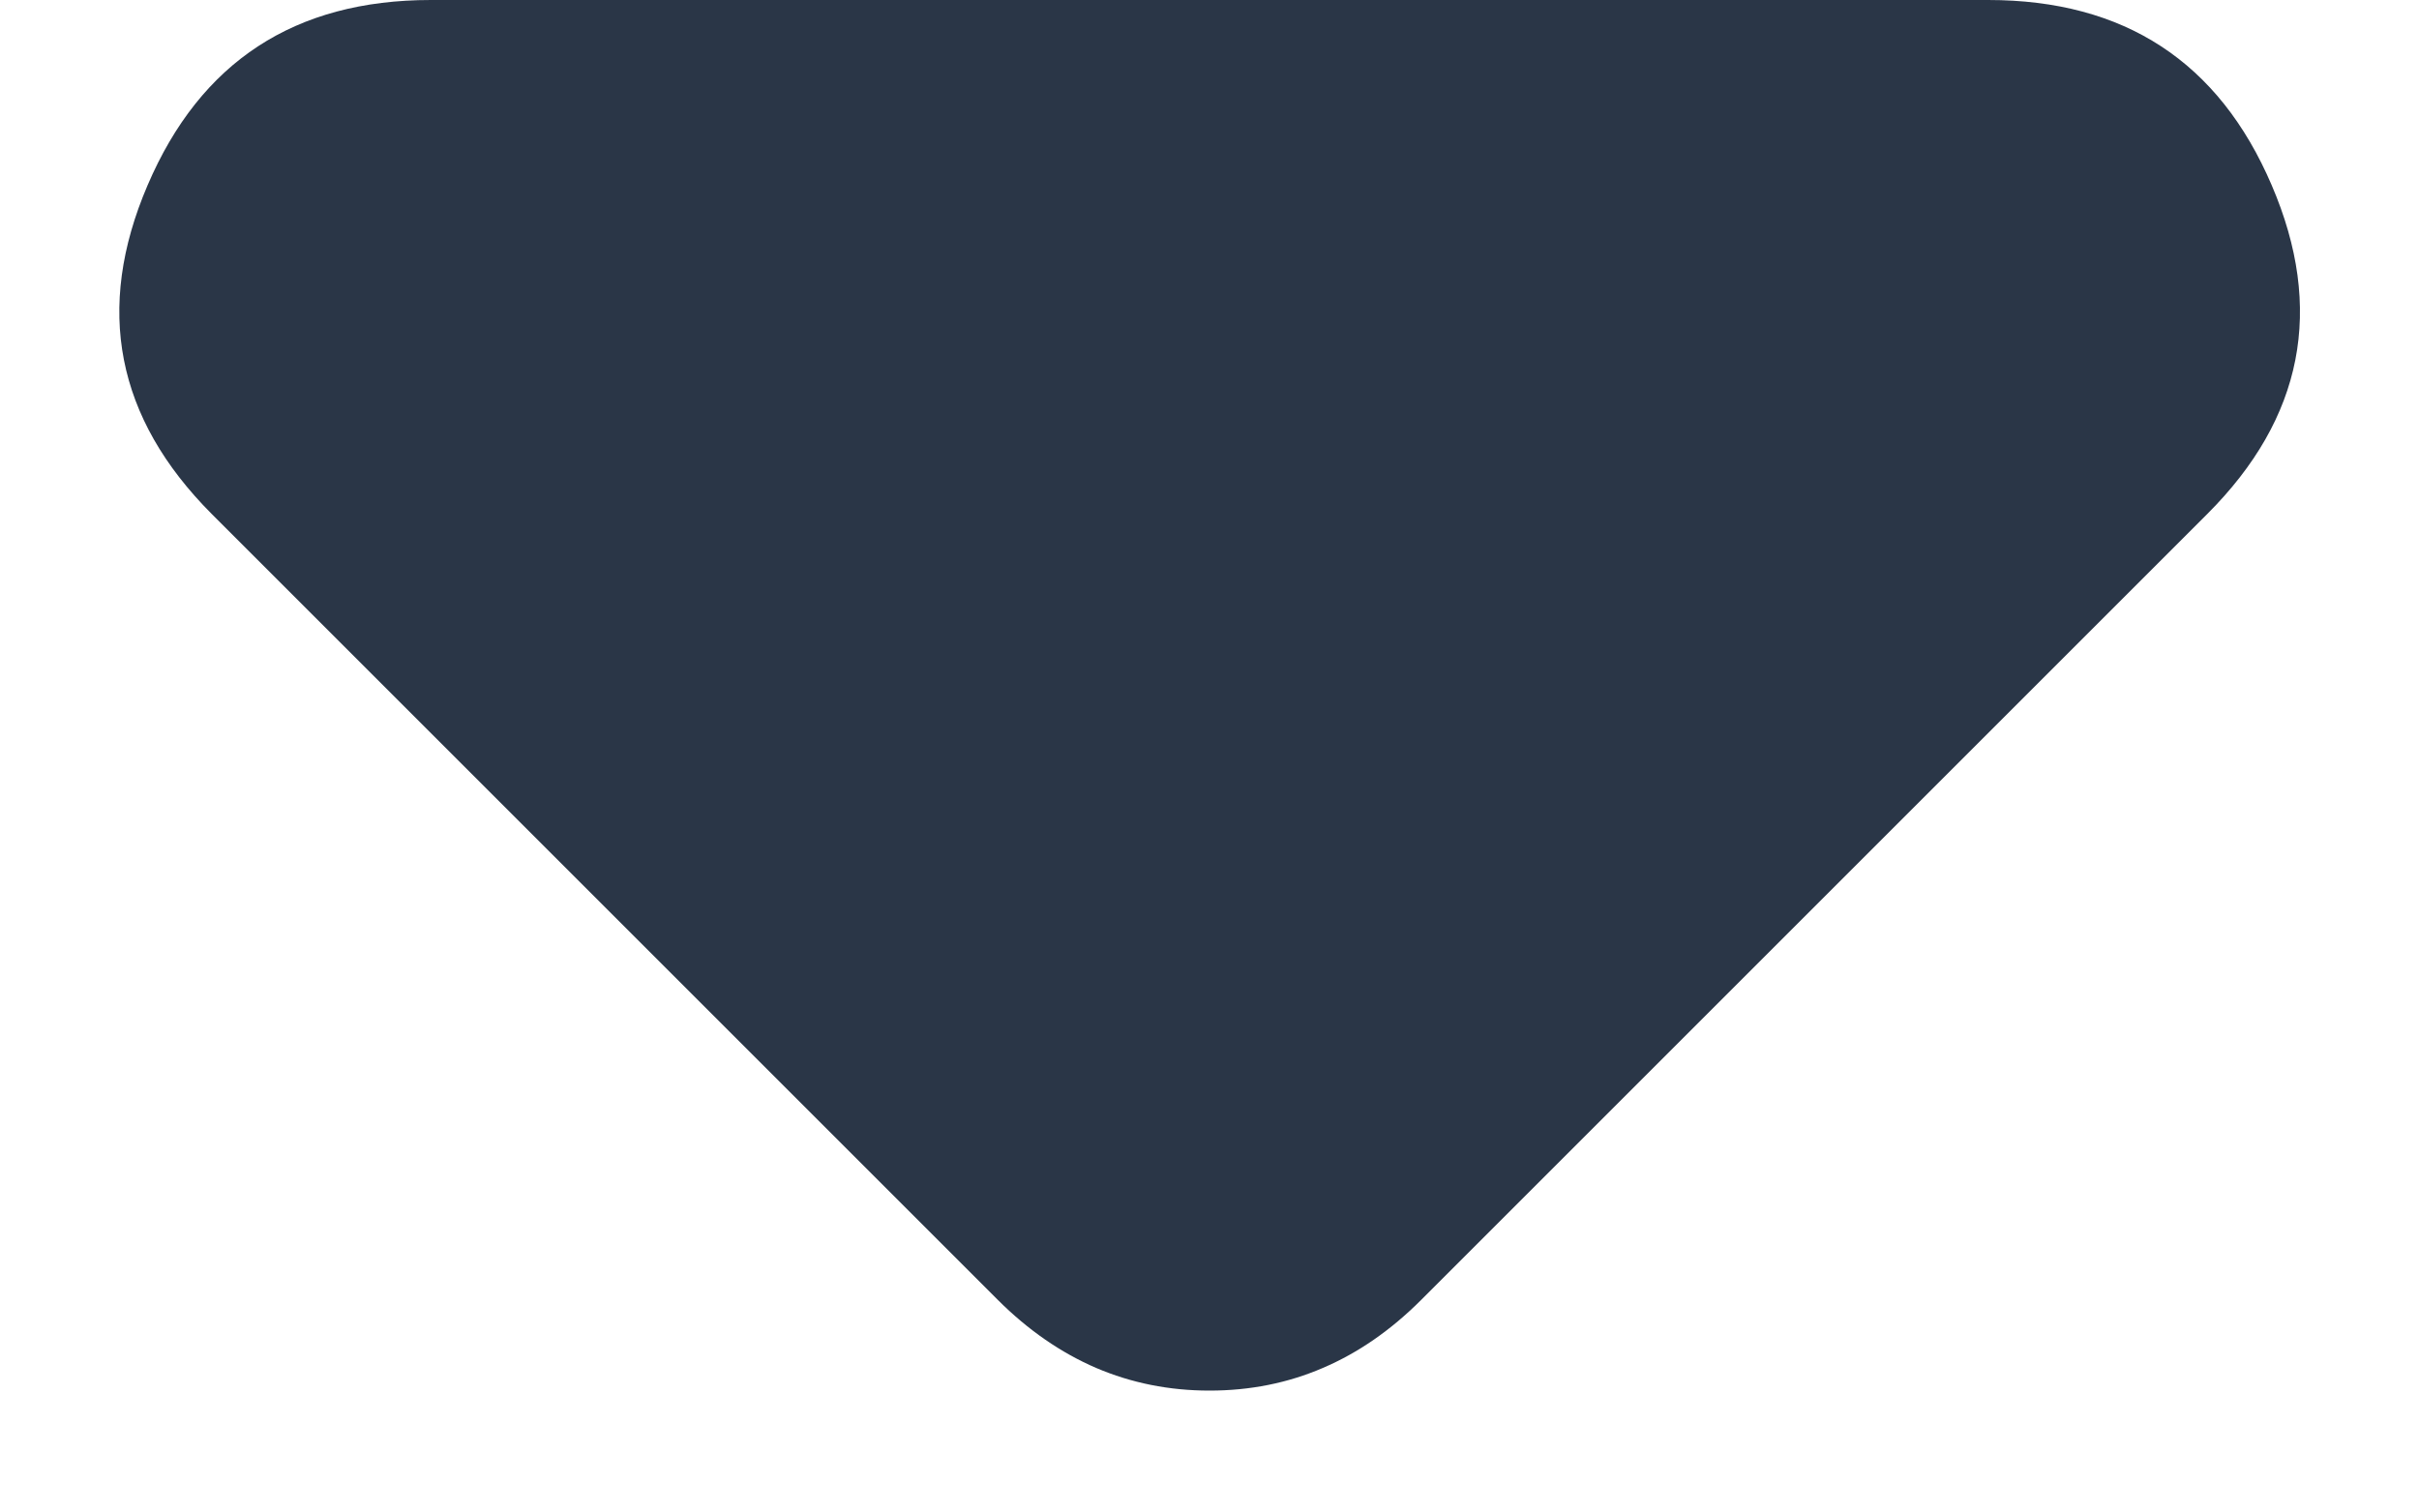
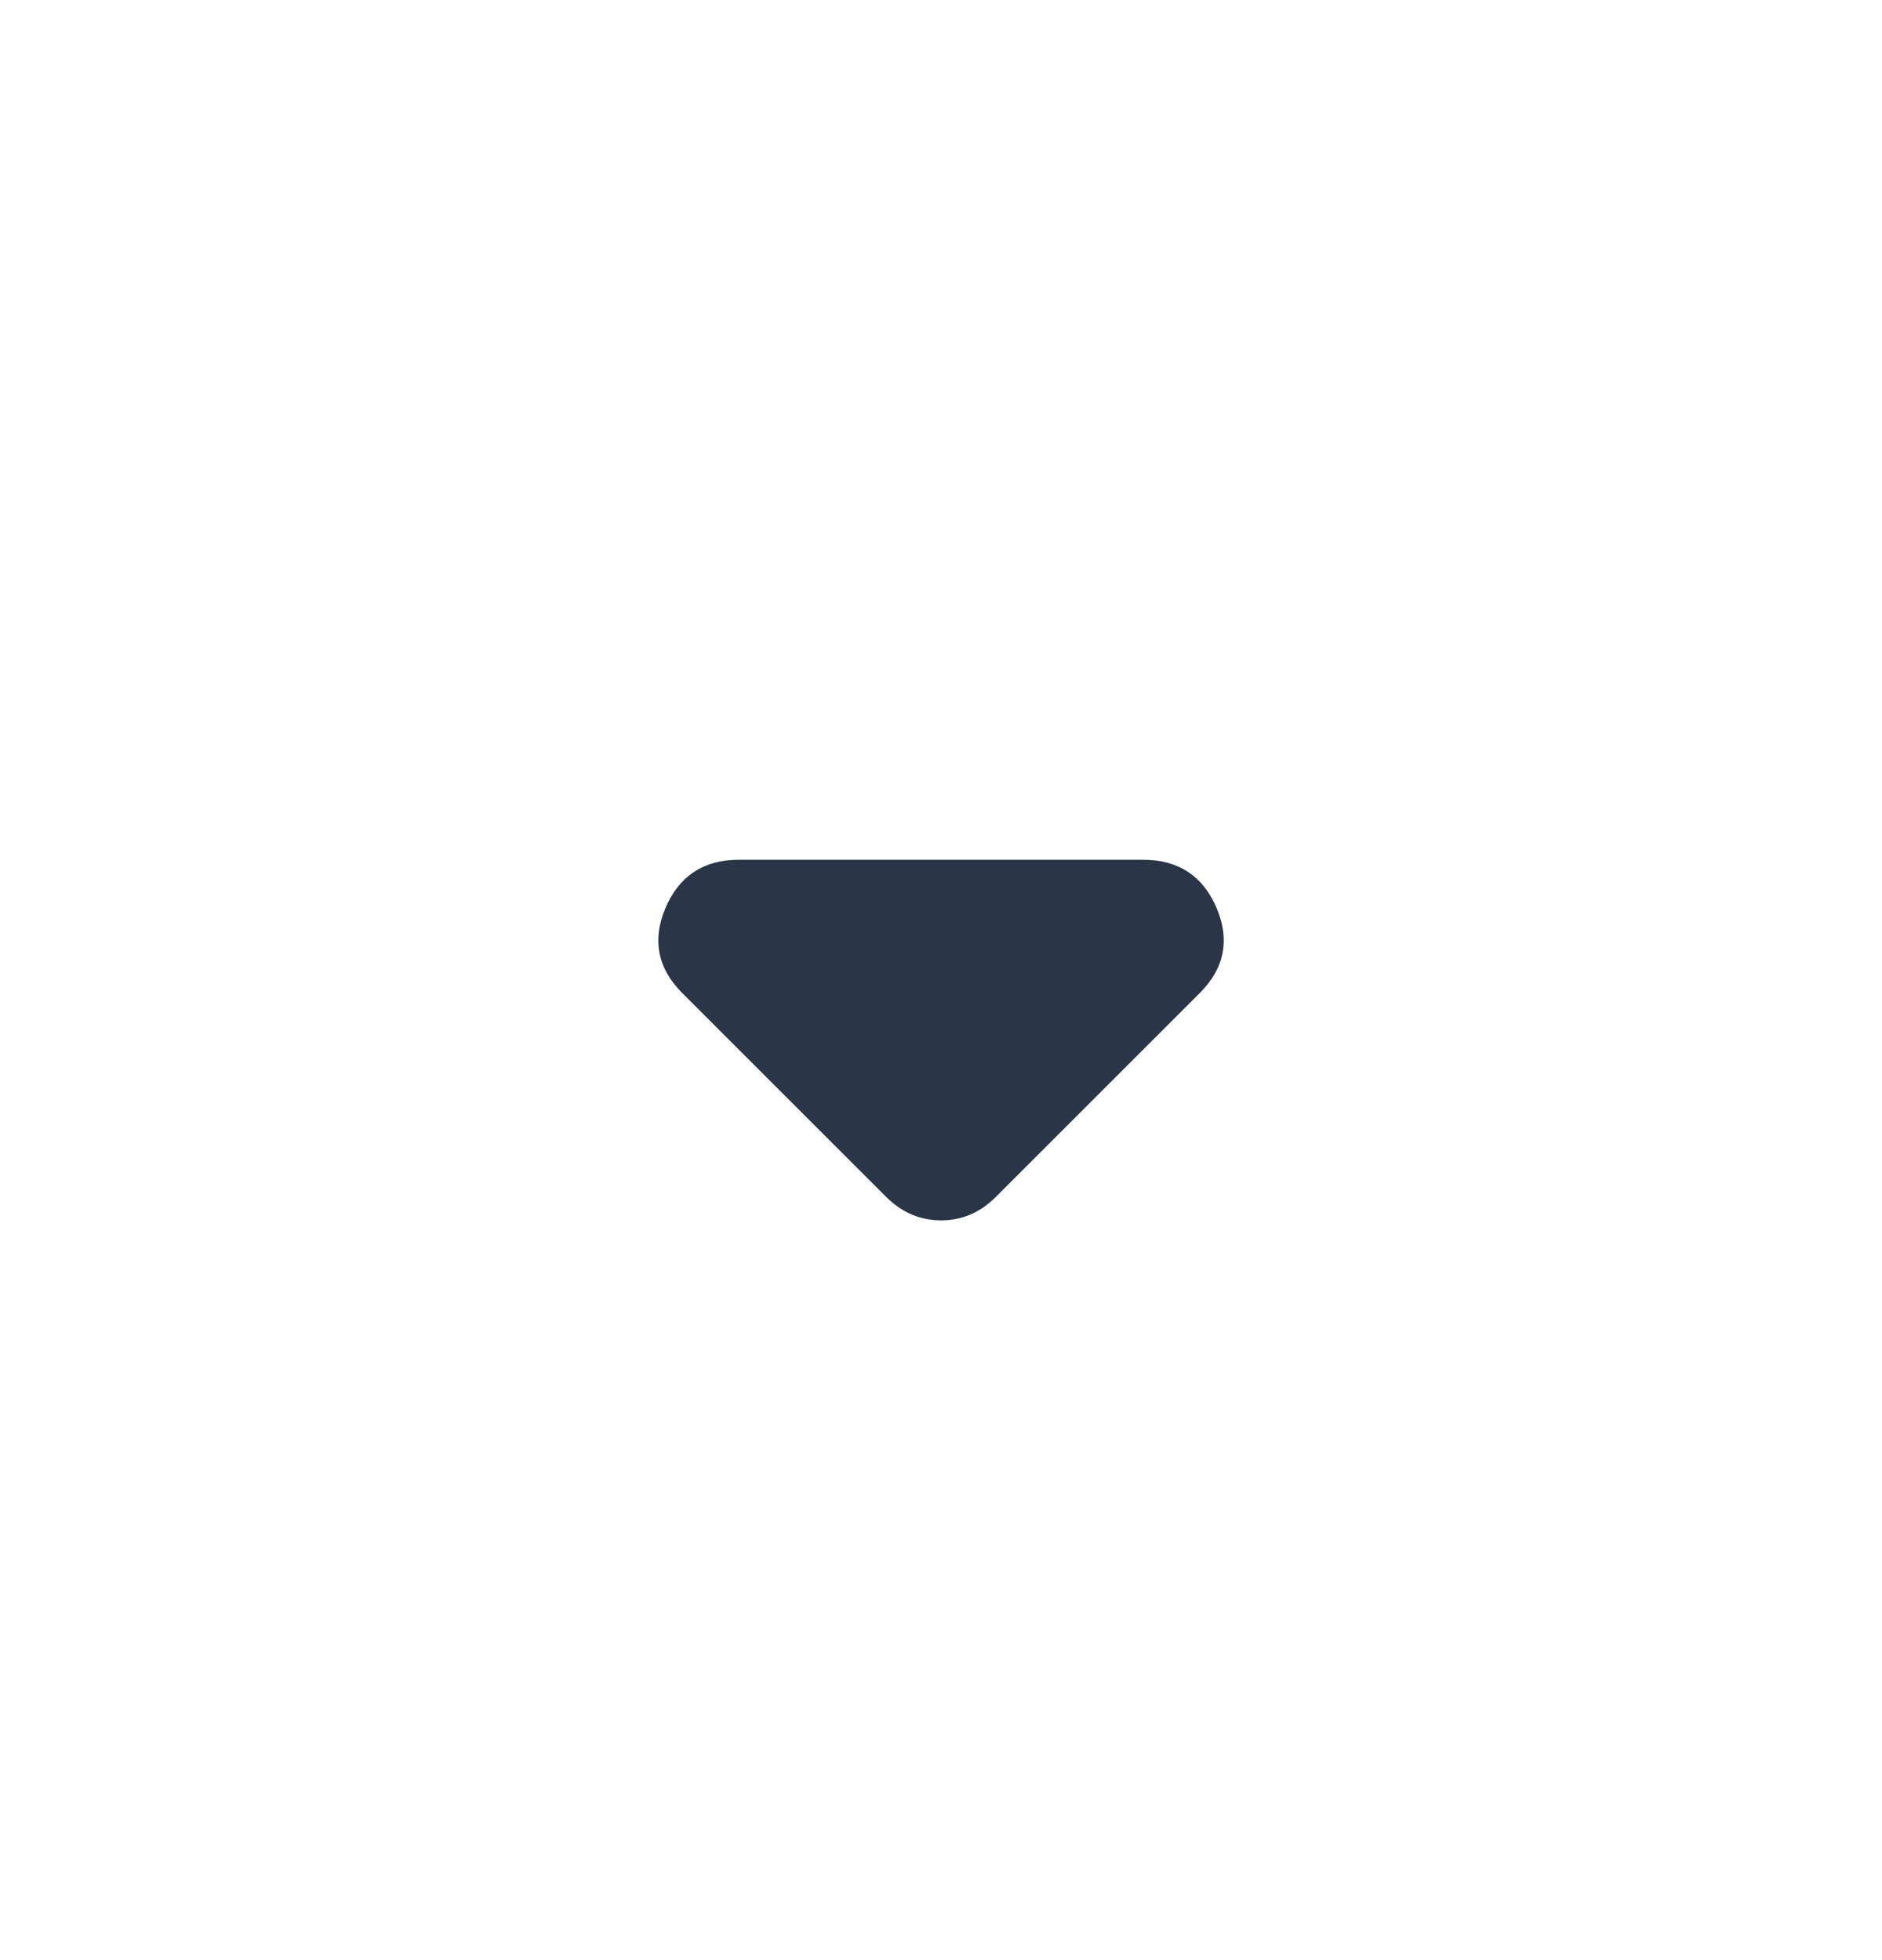
- <svg xmlns="http://www.w3.org/2000/svg" width="8" height="5" viewBox="0 0 8 5" fill="none">
-   <path d="M3.3 4.3L0.7 1.7C0.384 1.383 0.313 1.021 0.488 0.613C0.663 0.204 0.975 0 1.425 0H6.575C7.025 0 7.338 0.204 7.513 0.613C7.688 1.021 7.617 1.383 7.3 1.7L4.7 4.3C4.6 4.4 4.492 4.475 4.375 4.525C4.259 4.575 4.134 4.6 4 4.6C3.867 4.6 3.742 4.575 3.625 4.525C3.509 4.475 3.4 4.4 3.3 4.3Z" fill="#2A3647" />
+ <svg xmlns="http://www.w3.org/2000/svg" width="24" height="25" viewBox="0 0 24 25" fill="none">
+   <mask id="mask0_75597_14124" style="mask-type:alpha" maskUnits="userSpaceOnUse" x="0" y="0" width="24" height="25">
+     <rect y="0.966" width="24" height="24" fill="#D9D9D9" />
+   </mask>
+   <g mask="url(#mask0_75597_14124)">
+     <path d="M11.3 15.266L8.7 12.666C8.384 12.349 8.313 11.987 8.488 11.578C8.663 11.17 8.975 10.966 9.425 10.966H14.575C15.025 10.966 15.338 11.17 15.513 11.578C15.688 11.987 15.617 12.349 15.3 12.666L12.7 15.266C12.601 15.366 12.492 15.441 12.376 15.491C12.259 15.541 12.134 15.566 12.001 15.566C11.867 15.566 11.742 15.541 11.626 15.491C11.509 15.441 11.4 15.366 11.3 15.266Z" fill="#2A3647" />
+   </g>
</svg>
